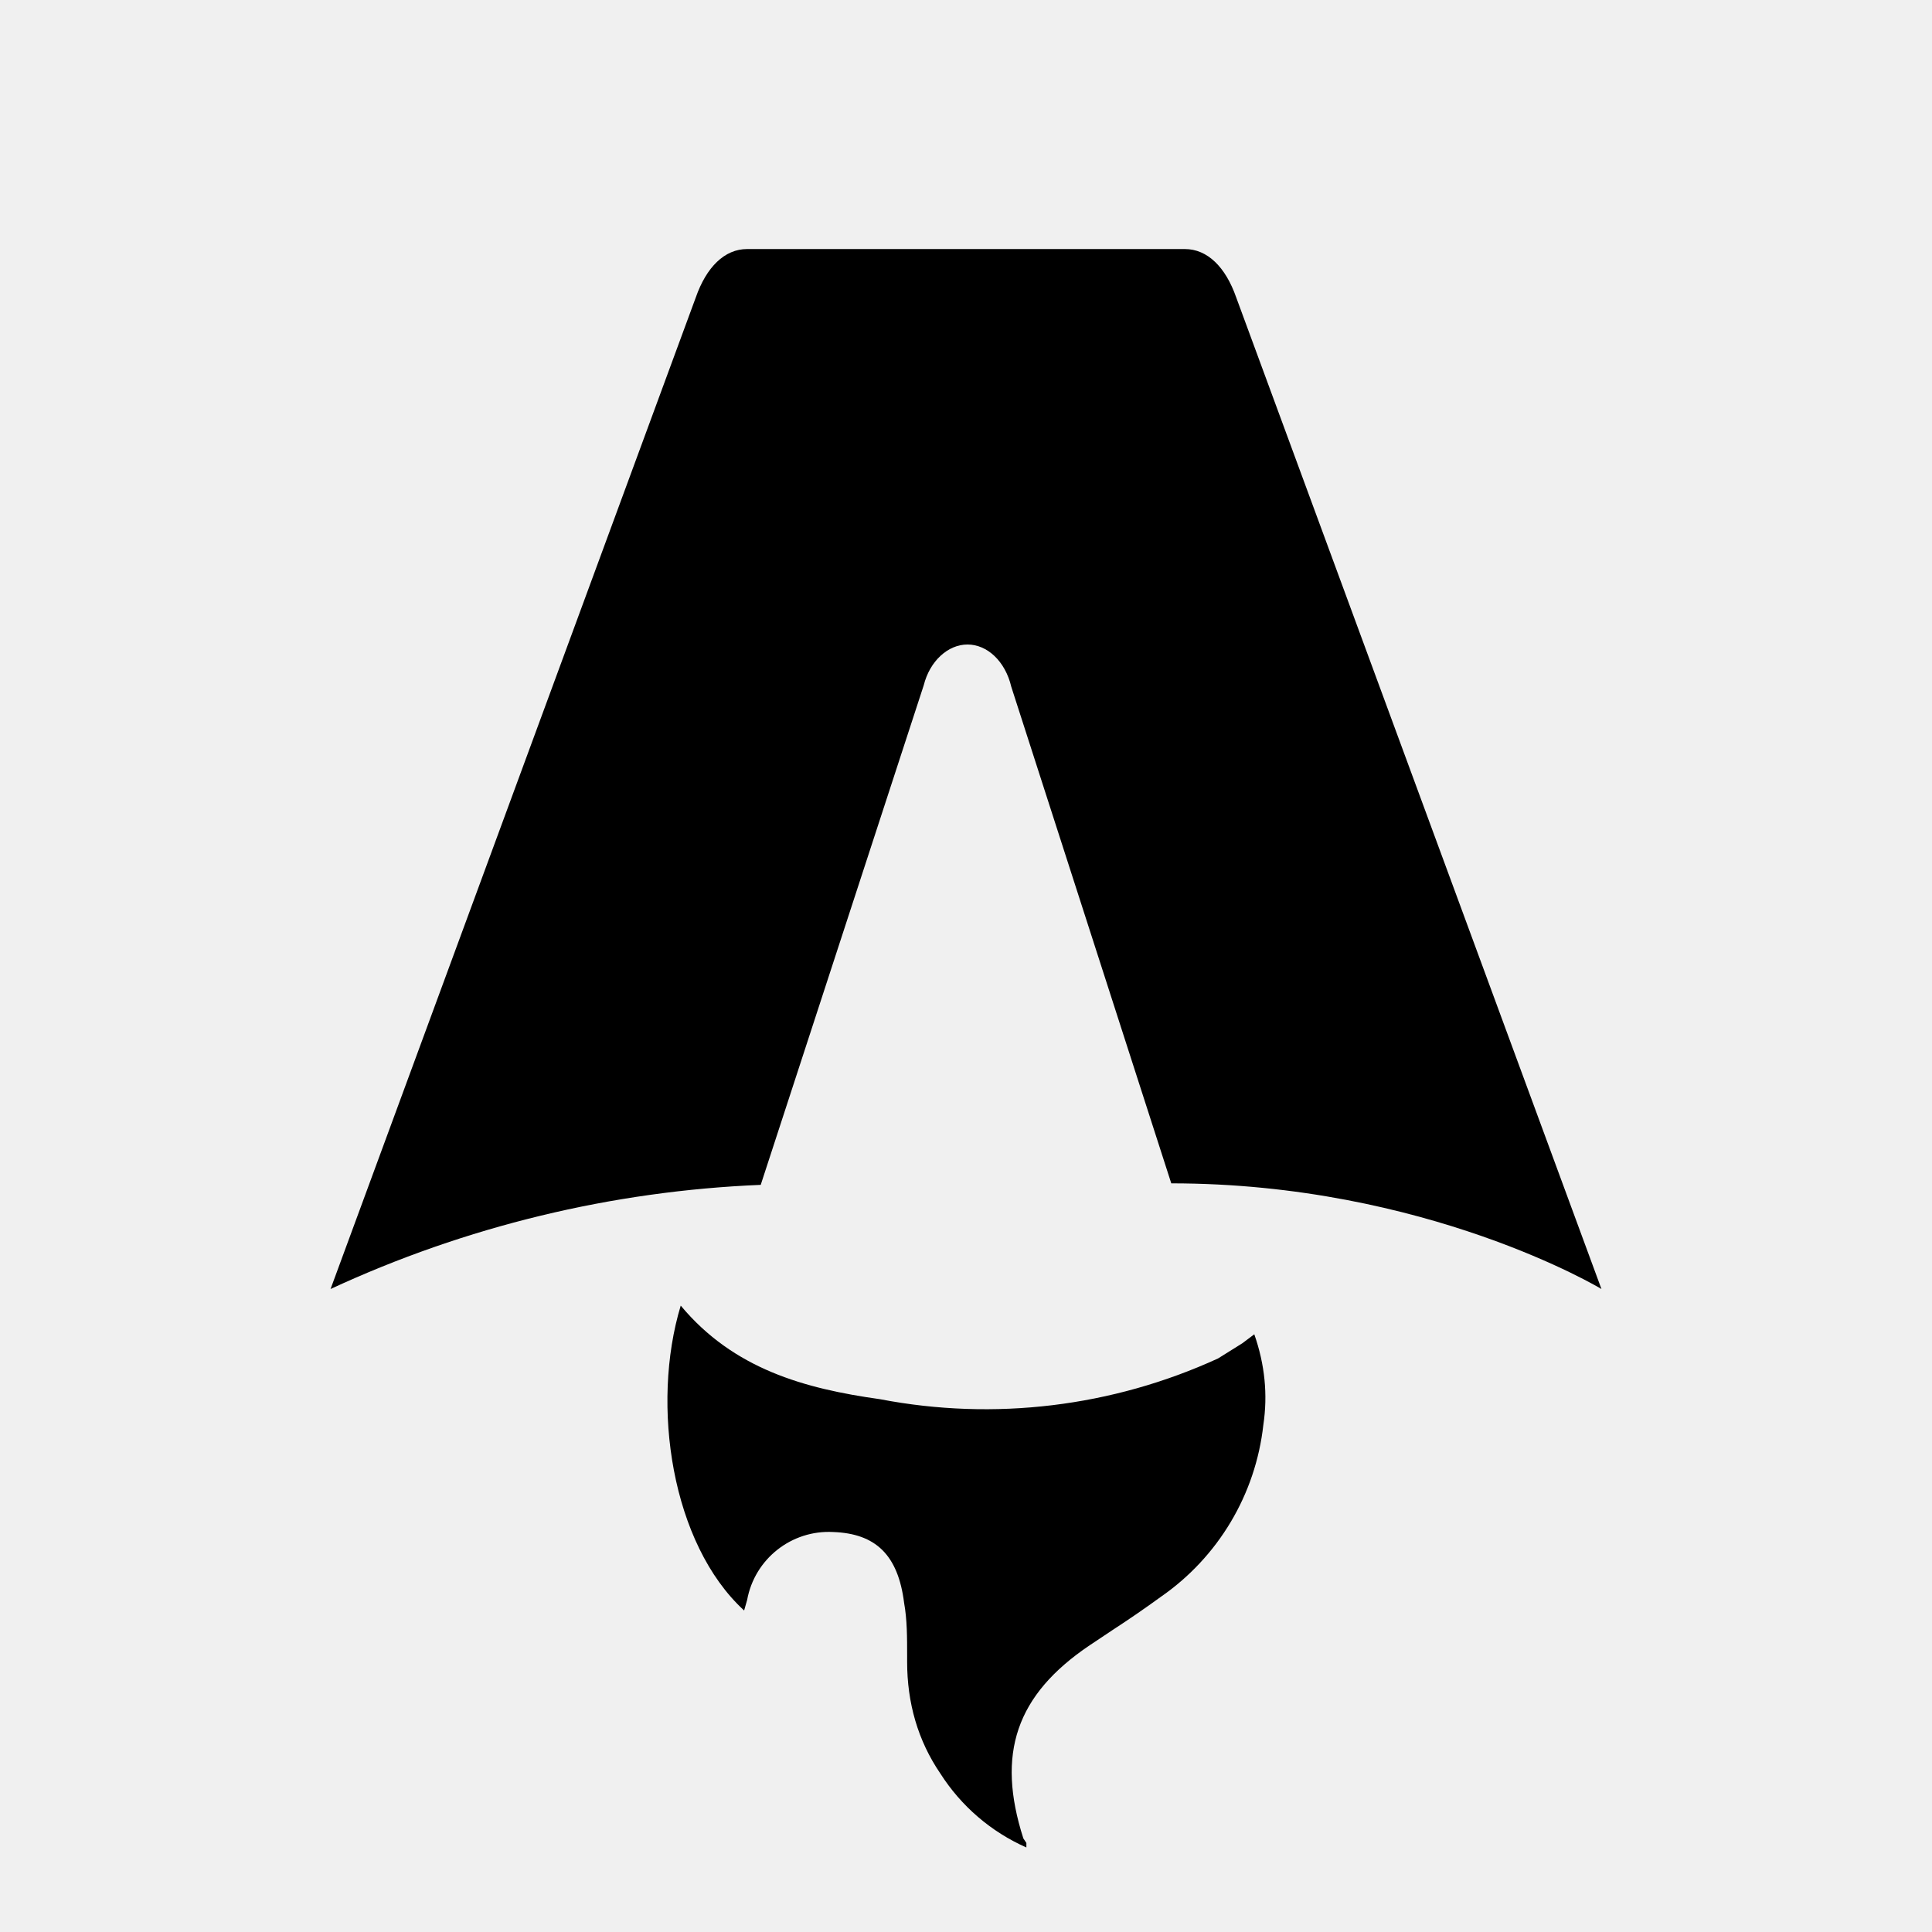
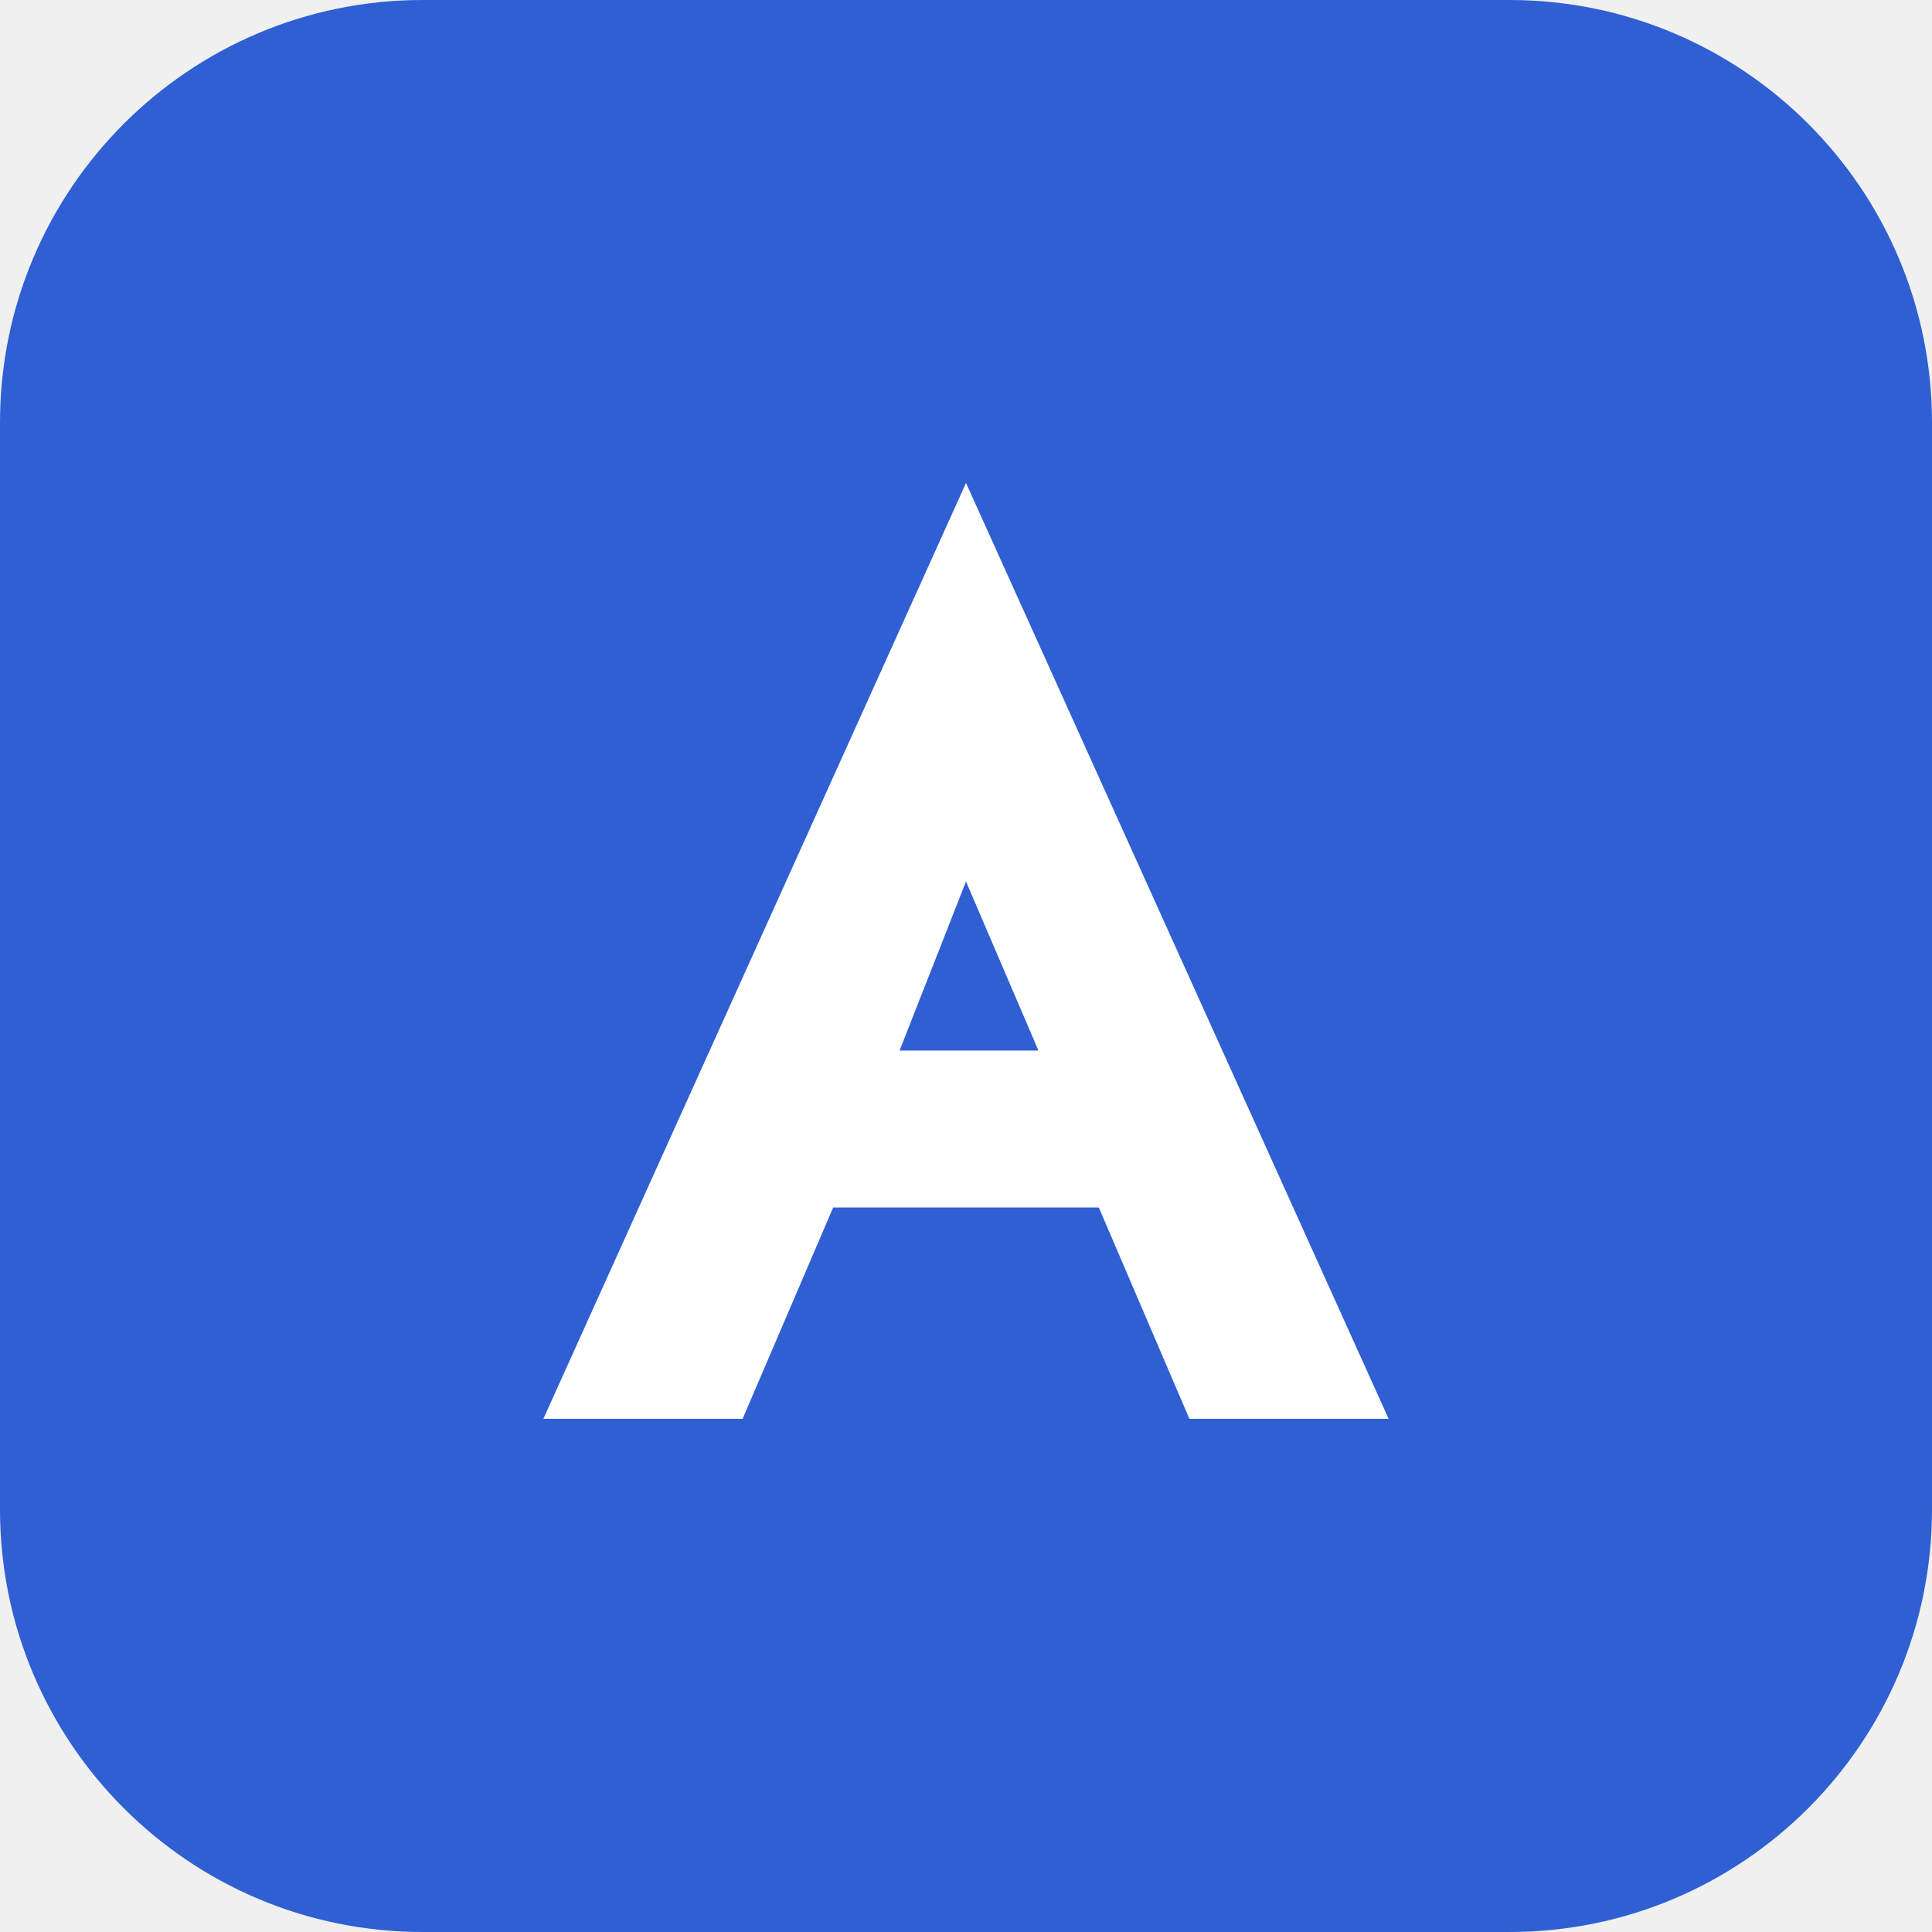
- <svg xmlns="http://www.w3.org/2000/svg" fill="none" viewBox="0 0 128 128">
-   <path d="M50.4 78.5a75.1 75.1 0 0 0-28.5 6.9l24.2-65.7c.7-2 1.9-3.2 3.4-3.2h29c1.5 0 2.7 1.2 3.4 3.2l24.2 65.7s-11.6-7-28.5-7L67 45.5c-.4-1.7-1.6-2.8-2.9-2.8-1.3 0-2.5 1.1-2.9 2.7L50.4 78.5Zm-1.1 28.2Zm-4.2-20.2c-2 6.6-.6 15.8 4.2 20.2a17.5 17.5 0 0 1 .2-.7 5.5 5.5 0 0 1 5.7-4.5c2.8.1 4.3 1.5 4.7 4.7.2 1.1.2 2.3.2 3.5v.4c0 2.7.7 5.2 2.2 7.4a13 13 0 0 0 5.7 4.9v-.3l-.2-.3c-1.8-5.6-.5-9.5 4.4-12.8l1.5-1a73 73 0 0 0 3.2-2.2 16 16 0 0 0 6.8-11.4c.3-2 .1-4-.6-6l-.8.6-1.6 1a37 37 0 0 1-22.4 2.7c-5-.7-9.7-2-13.2-6.2Z" />
-   <style>
-         path { fill: #000; }
-         @media (prefers-color-scheme: dark) {
-             path { fill: #FFF; }
-         }
-     </style>
+ <svg xmlns="http://www.w3.org/2000/svg" viewBox="0 0 32 32" width="32" height="32">
+   <rect width="32" height="32" rx="7" fill="#2f5fd3" />
+   <path d="M9 23.5 16 8l7 15.5h-3.3l-1.5-3.5h-4.4l-1.5 3.5Zm5.9-6.1h2.3L16 14.6Z" fill="#fff" />
</svg>
